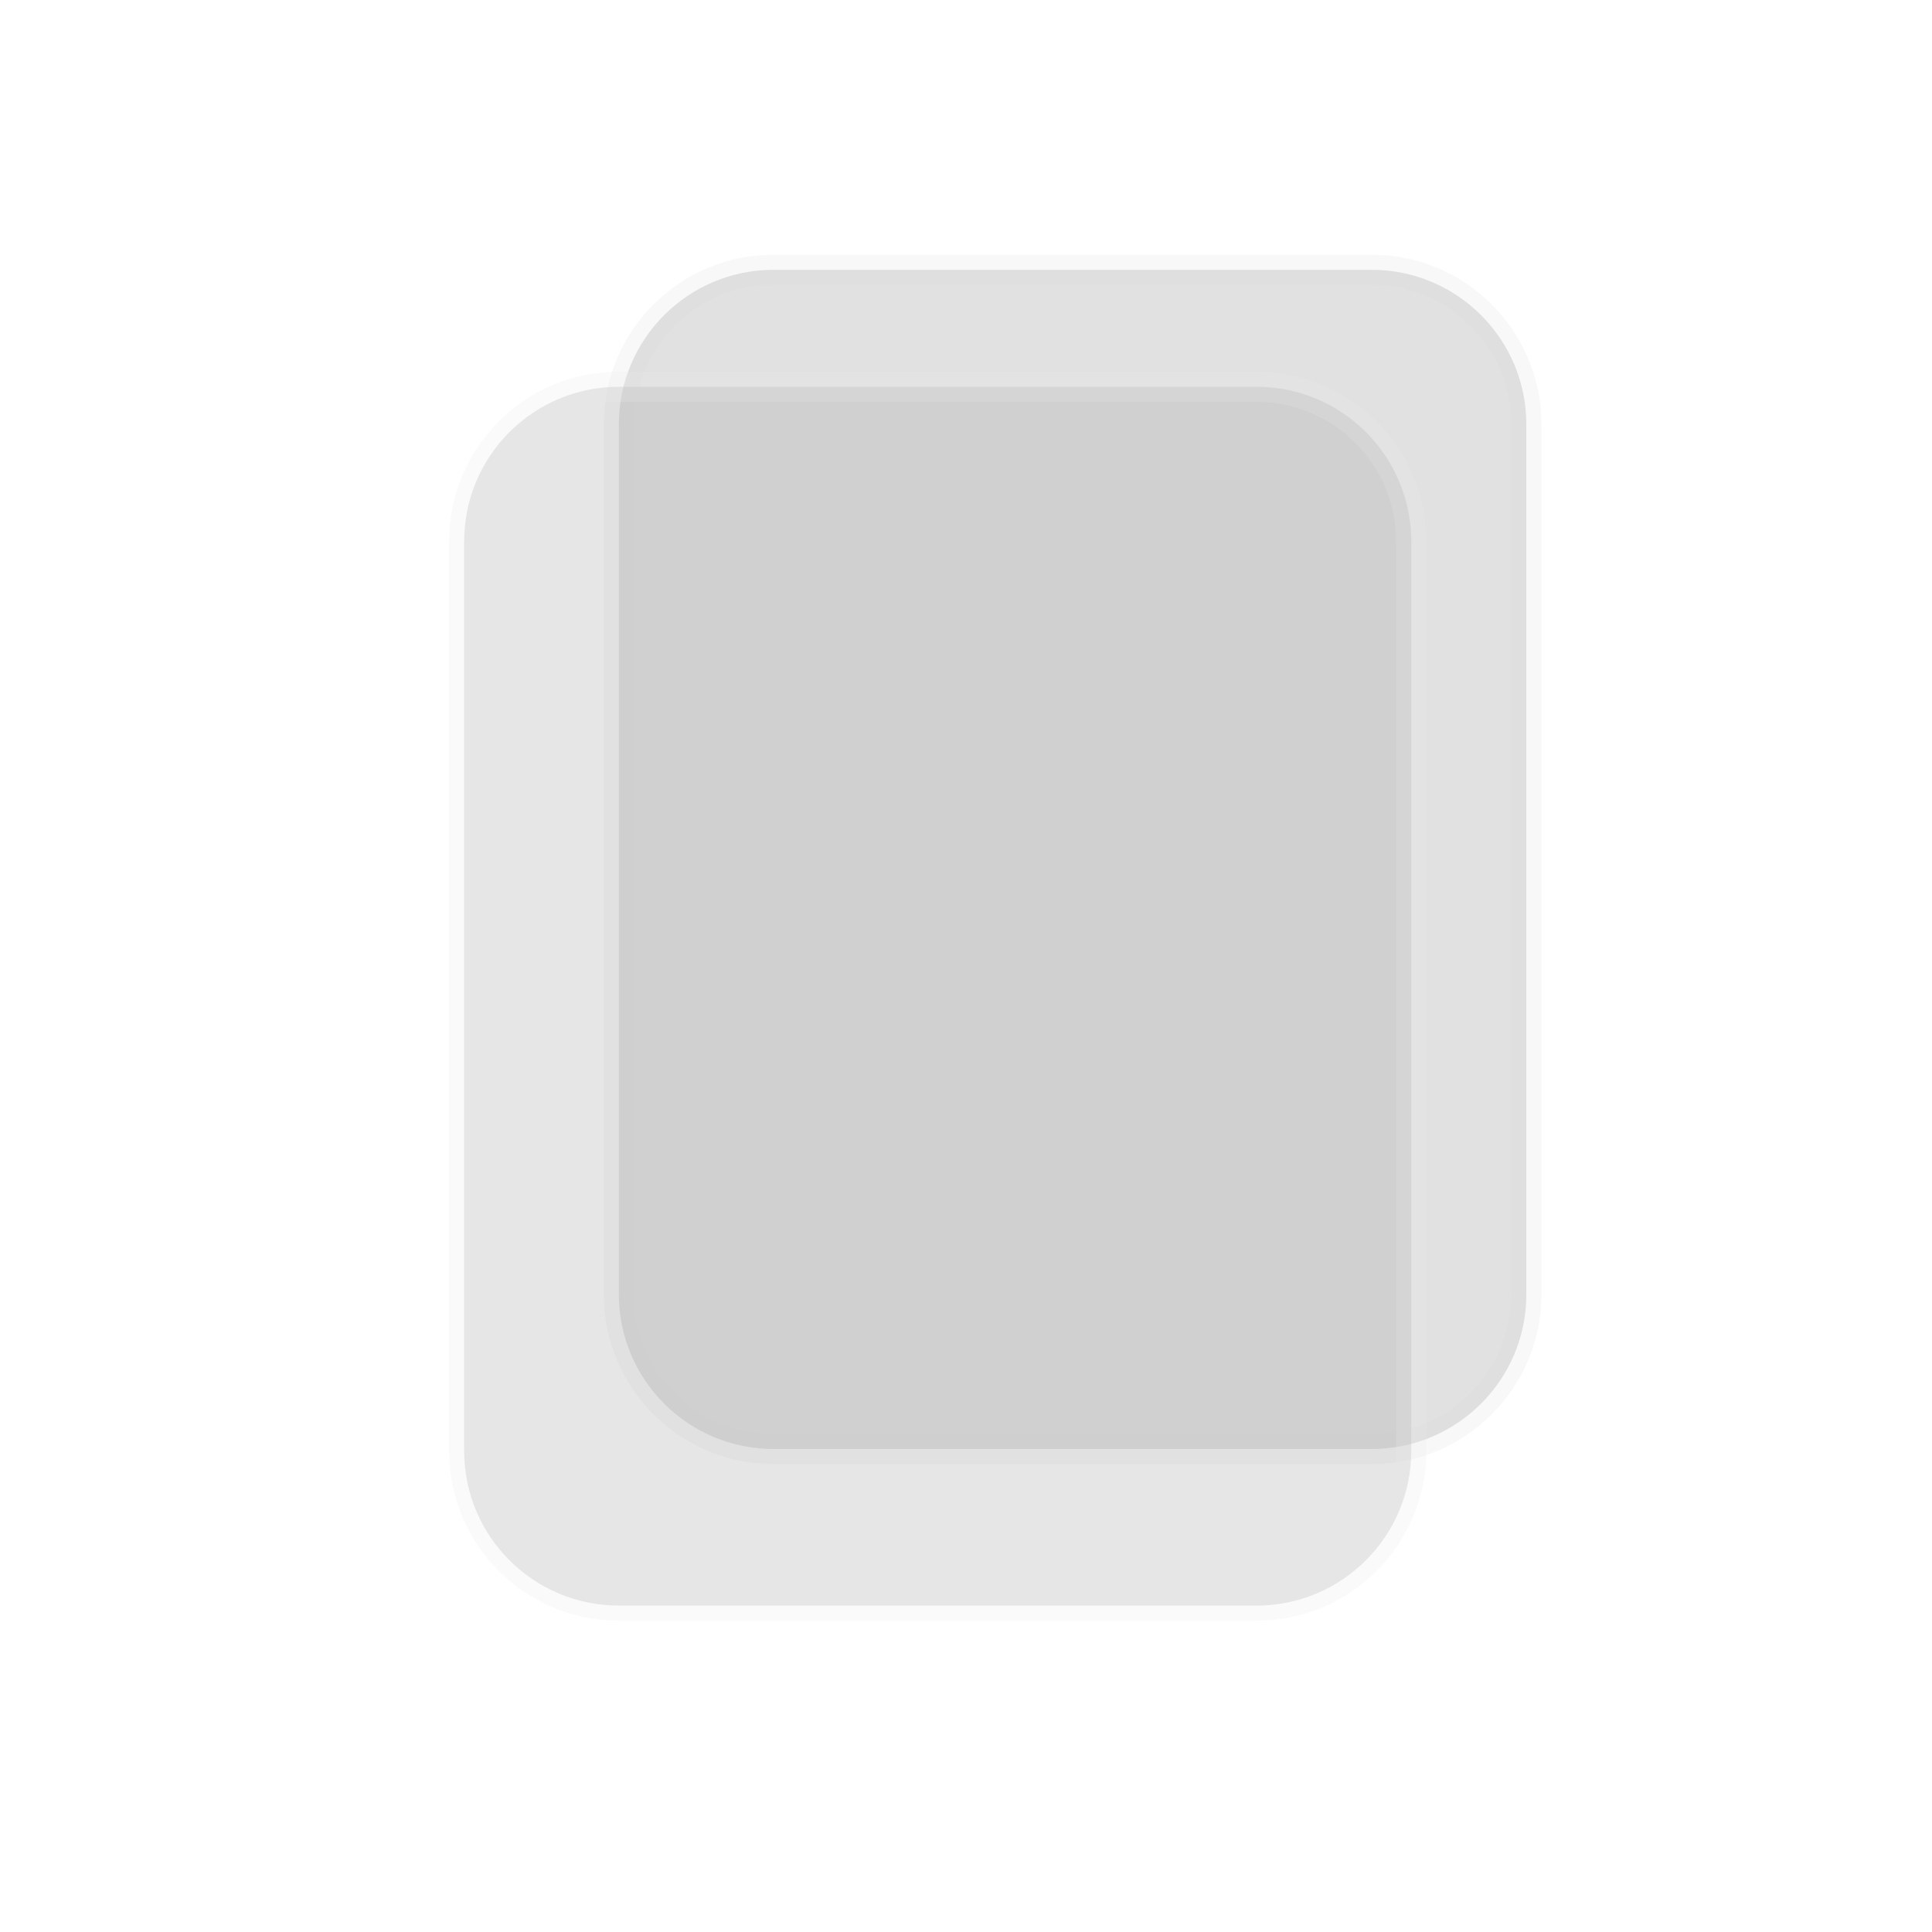
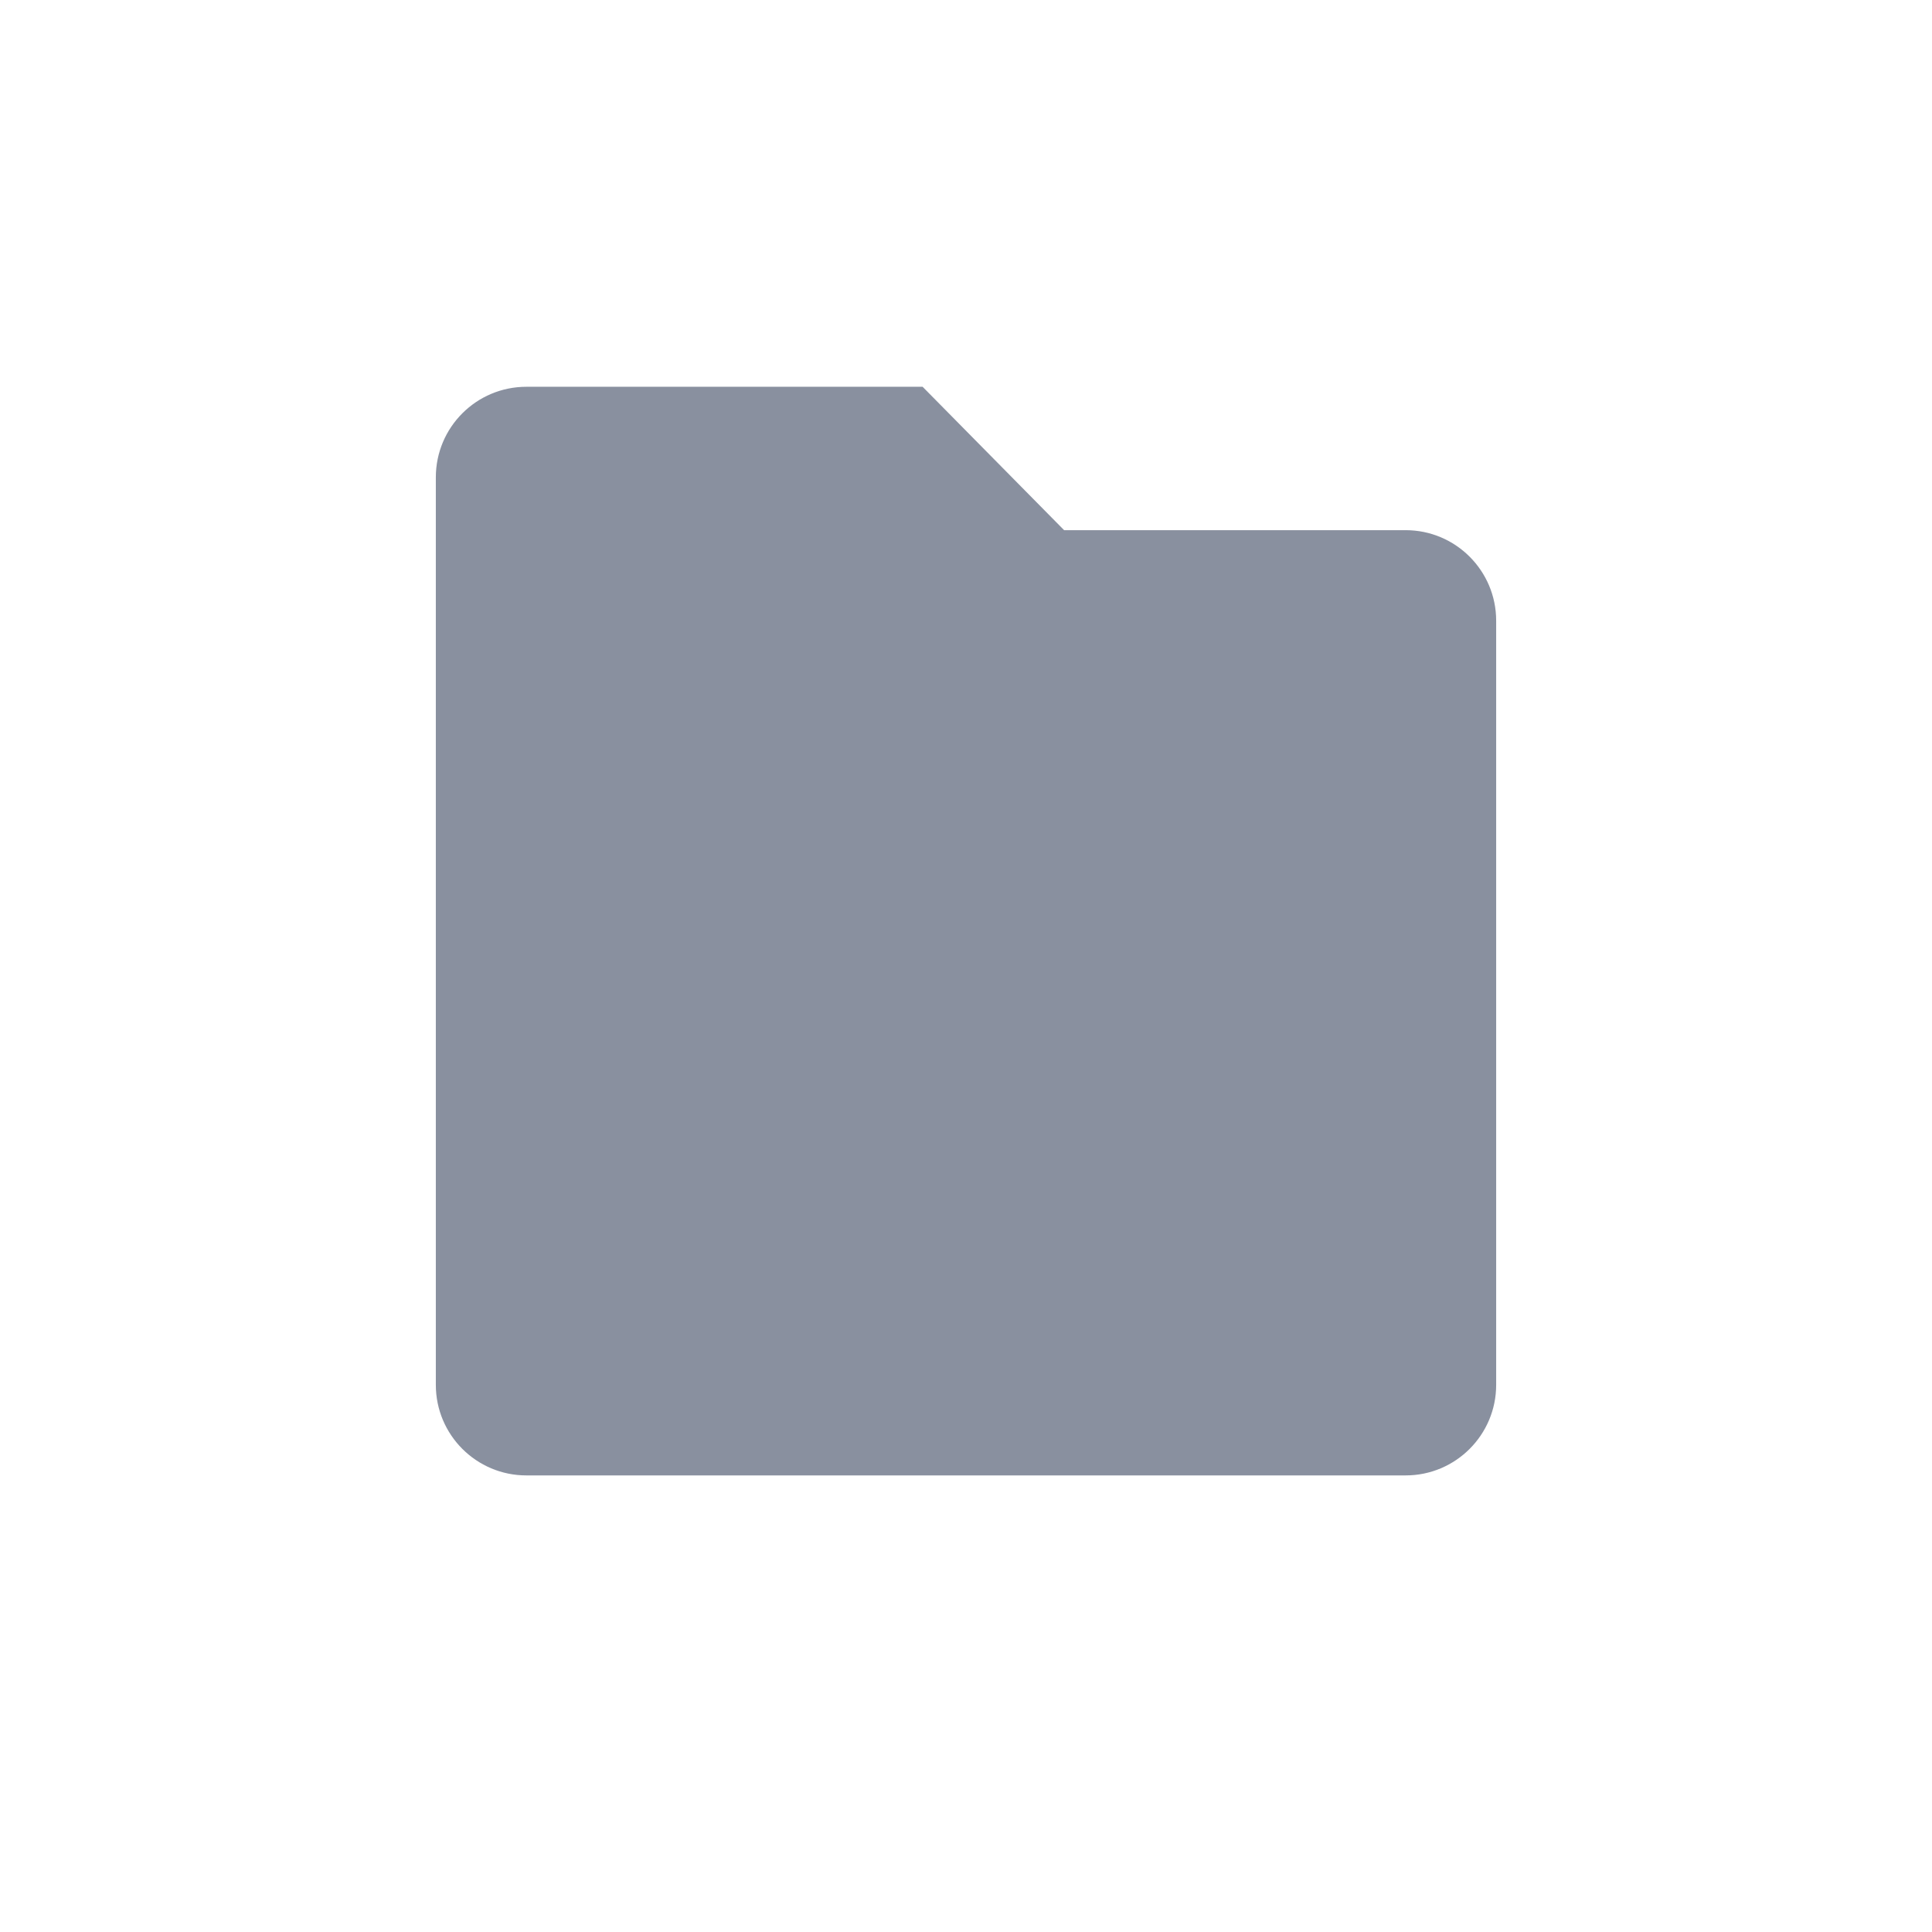
<svg xmlns="http://www.w3.org/2000/svg" width="1024" height="1024" viewBox="0 0 1024 1024">
-   <rect x="328" y="143" width="481" height="625" rx="82" fill="#7A7A7A" fill-opacity="0.22" stroke="#D8D8D8" stroke-opacity="0.18" stroke-width="16" />
-   <rect x="246" y="205" width="502" height="646" rx="82" fill="#A4A4A4" fill-opacity="0.28" stroke="#E8E8E8" stroke-opacity="0.22" stroke-width="16" />
+   <path d="M279 205h210l75 76h181a48 48 0 0 1 48 48v405a48 48 0 0 1-48 48H279a48 48 0 0 1-48-48V253a48 48 0 0 1 48-48Z" fill="#89909F" />
</svg>
